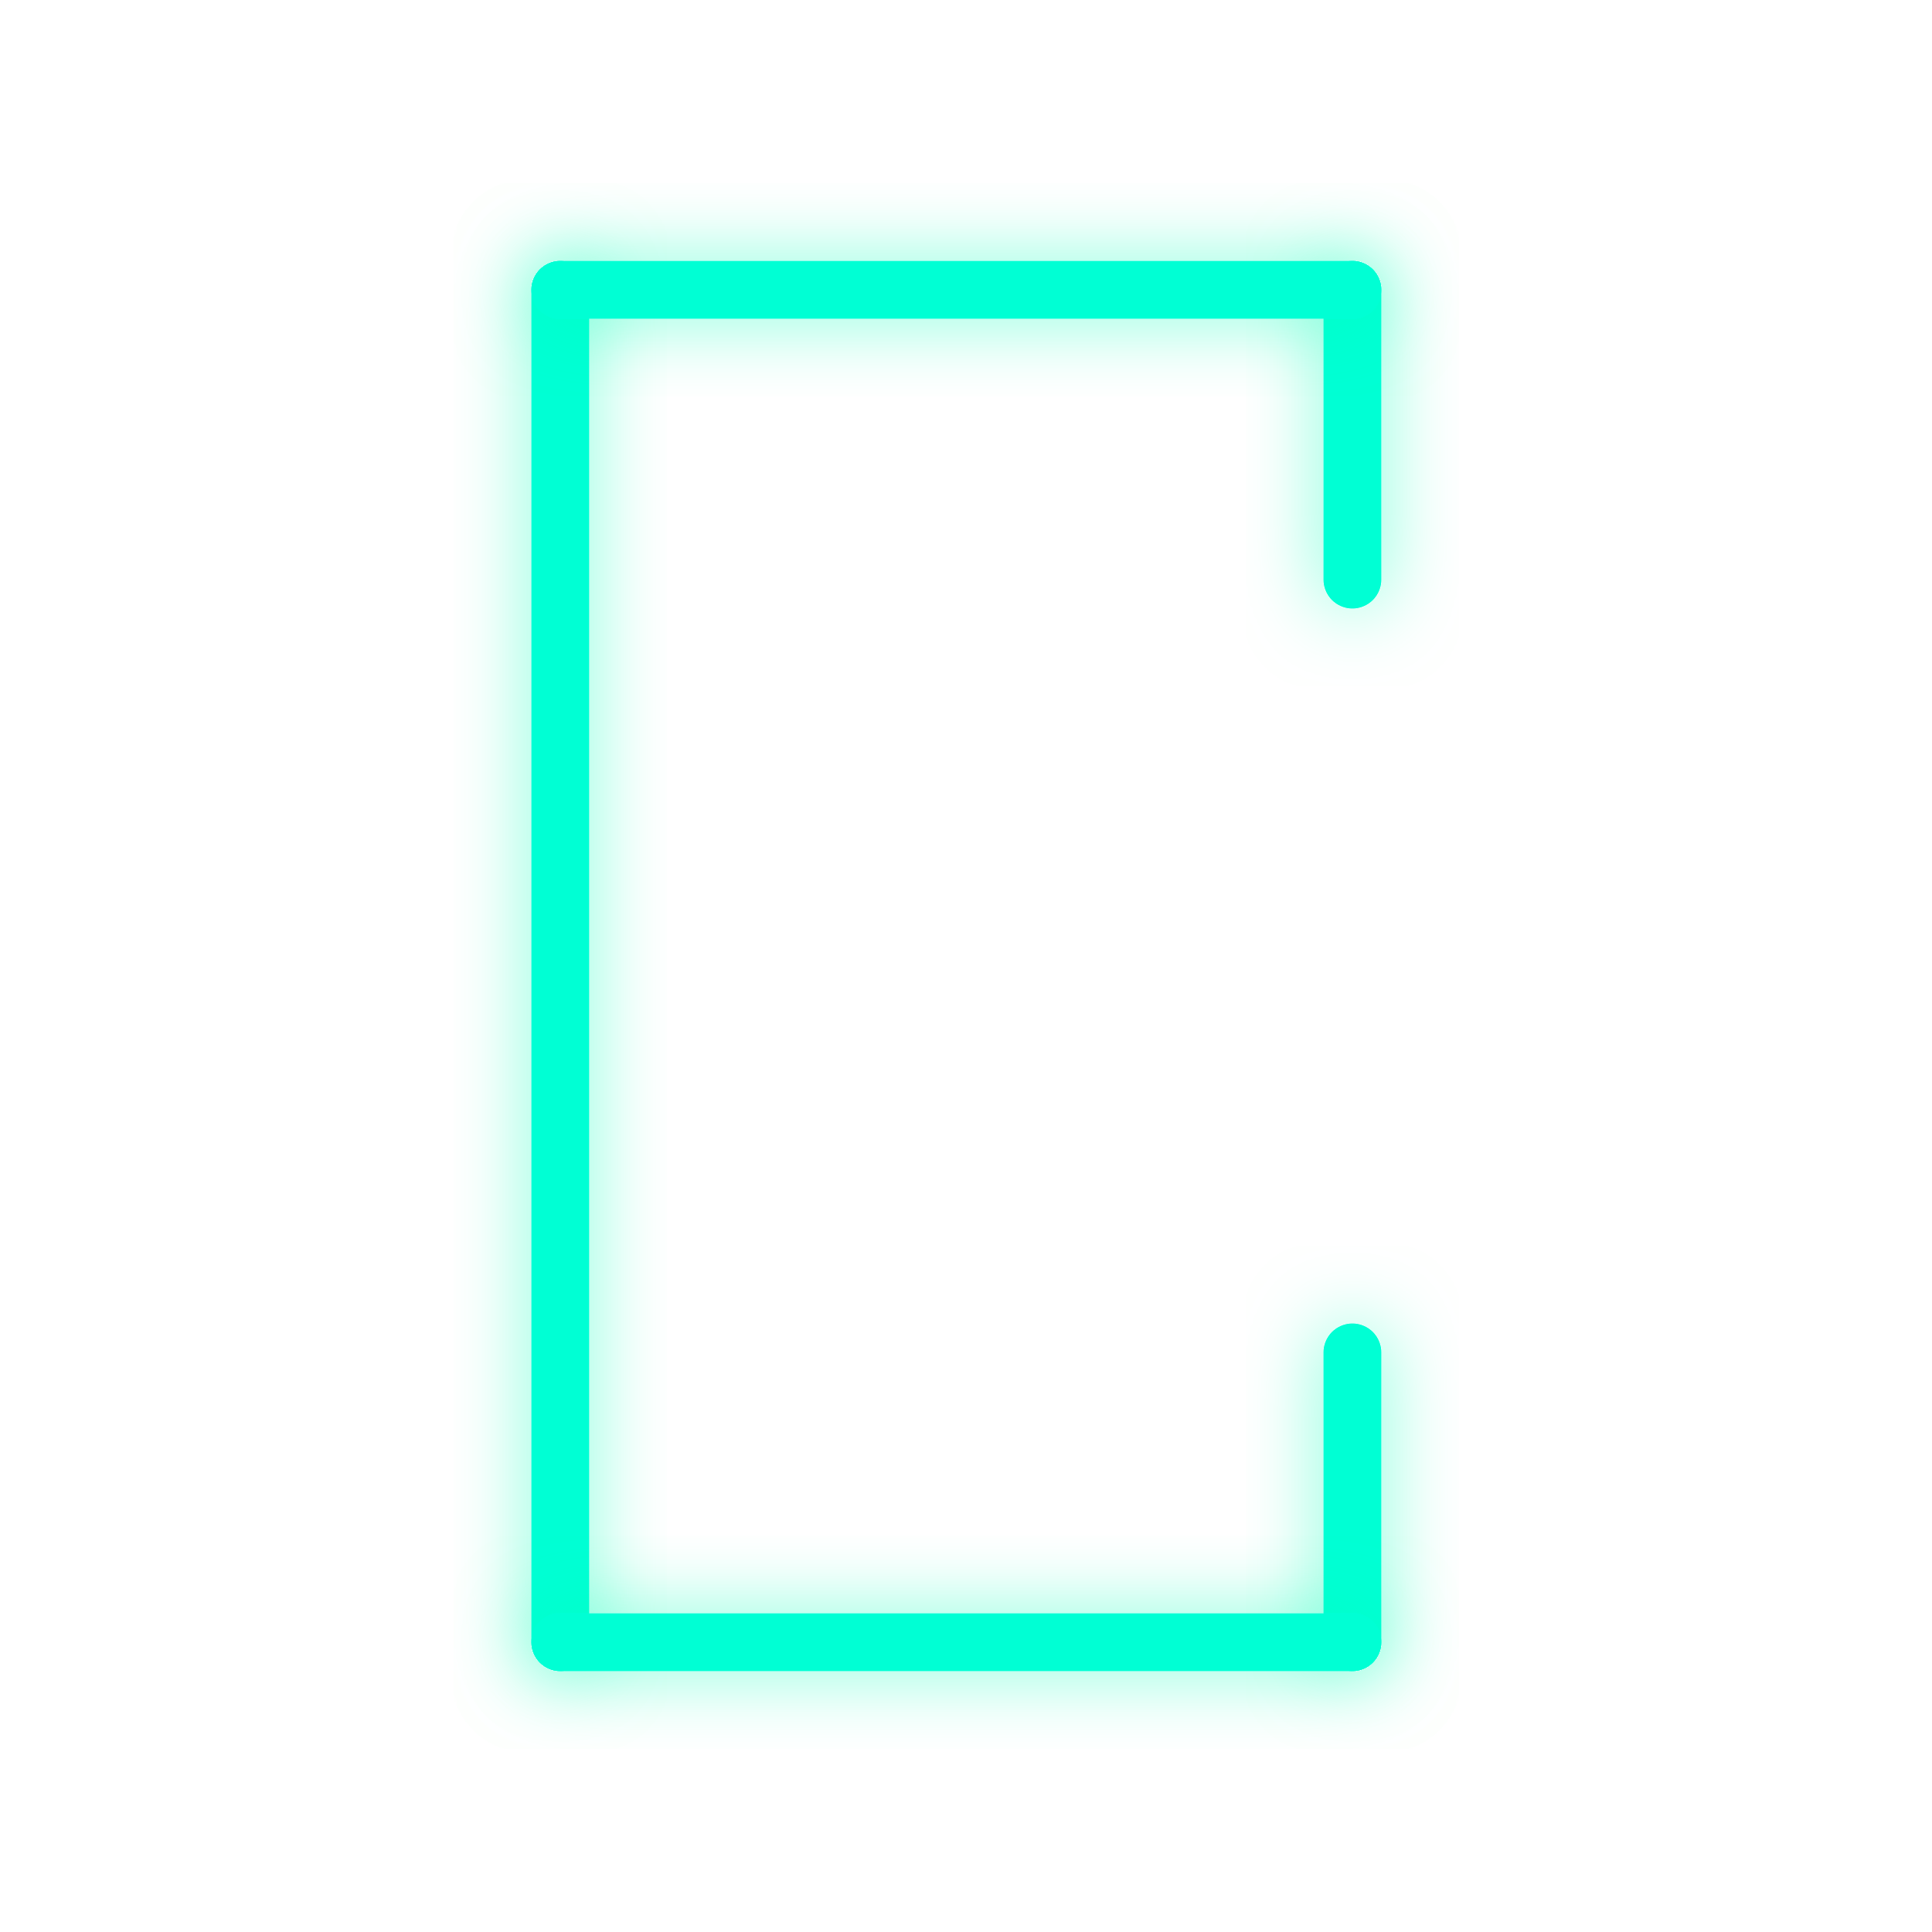
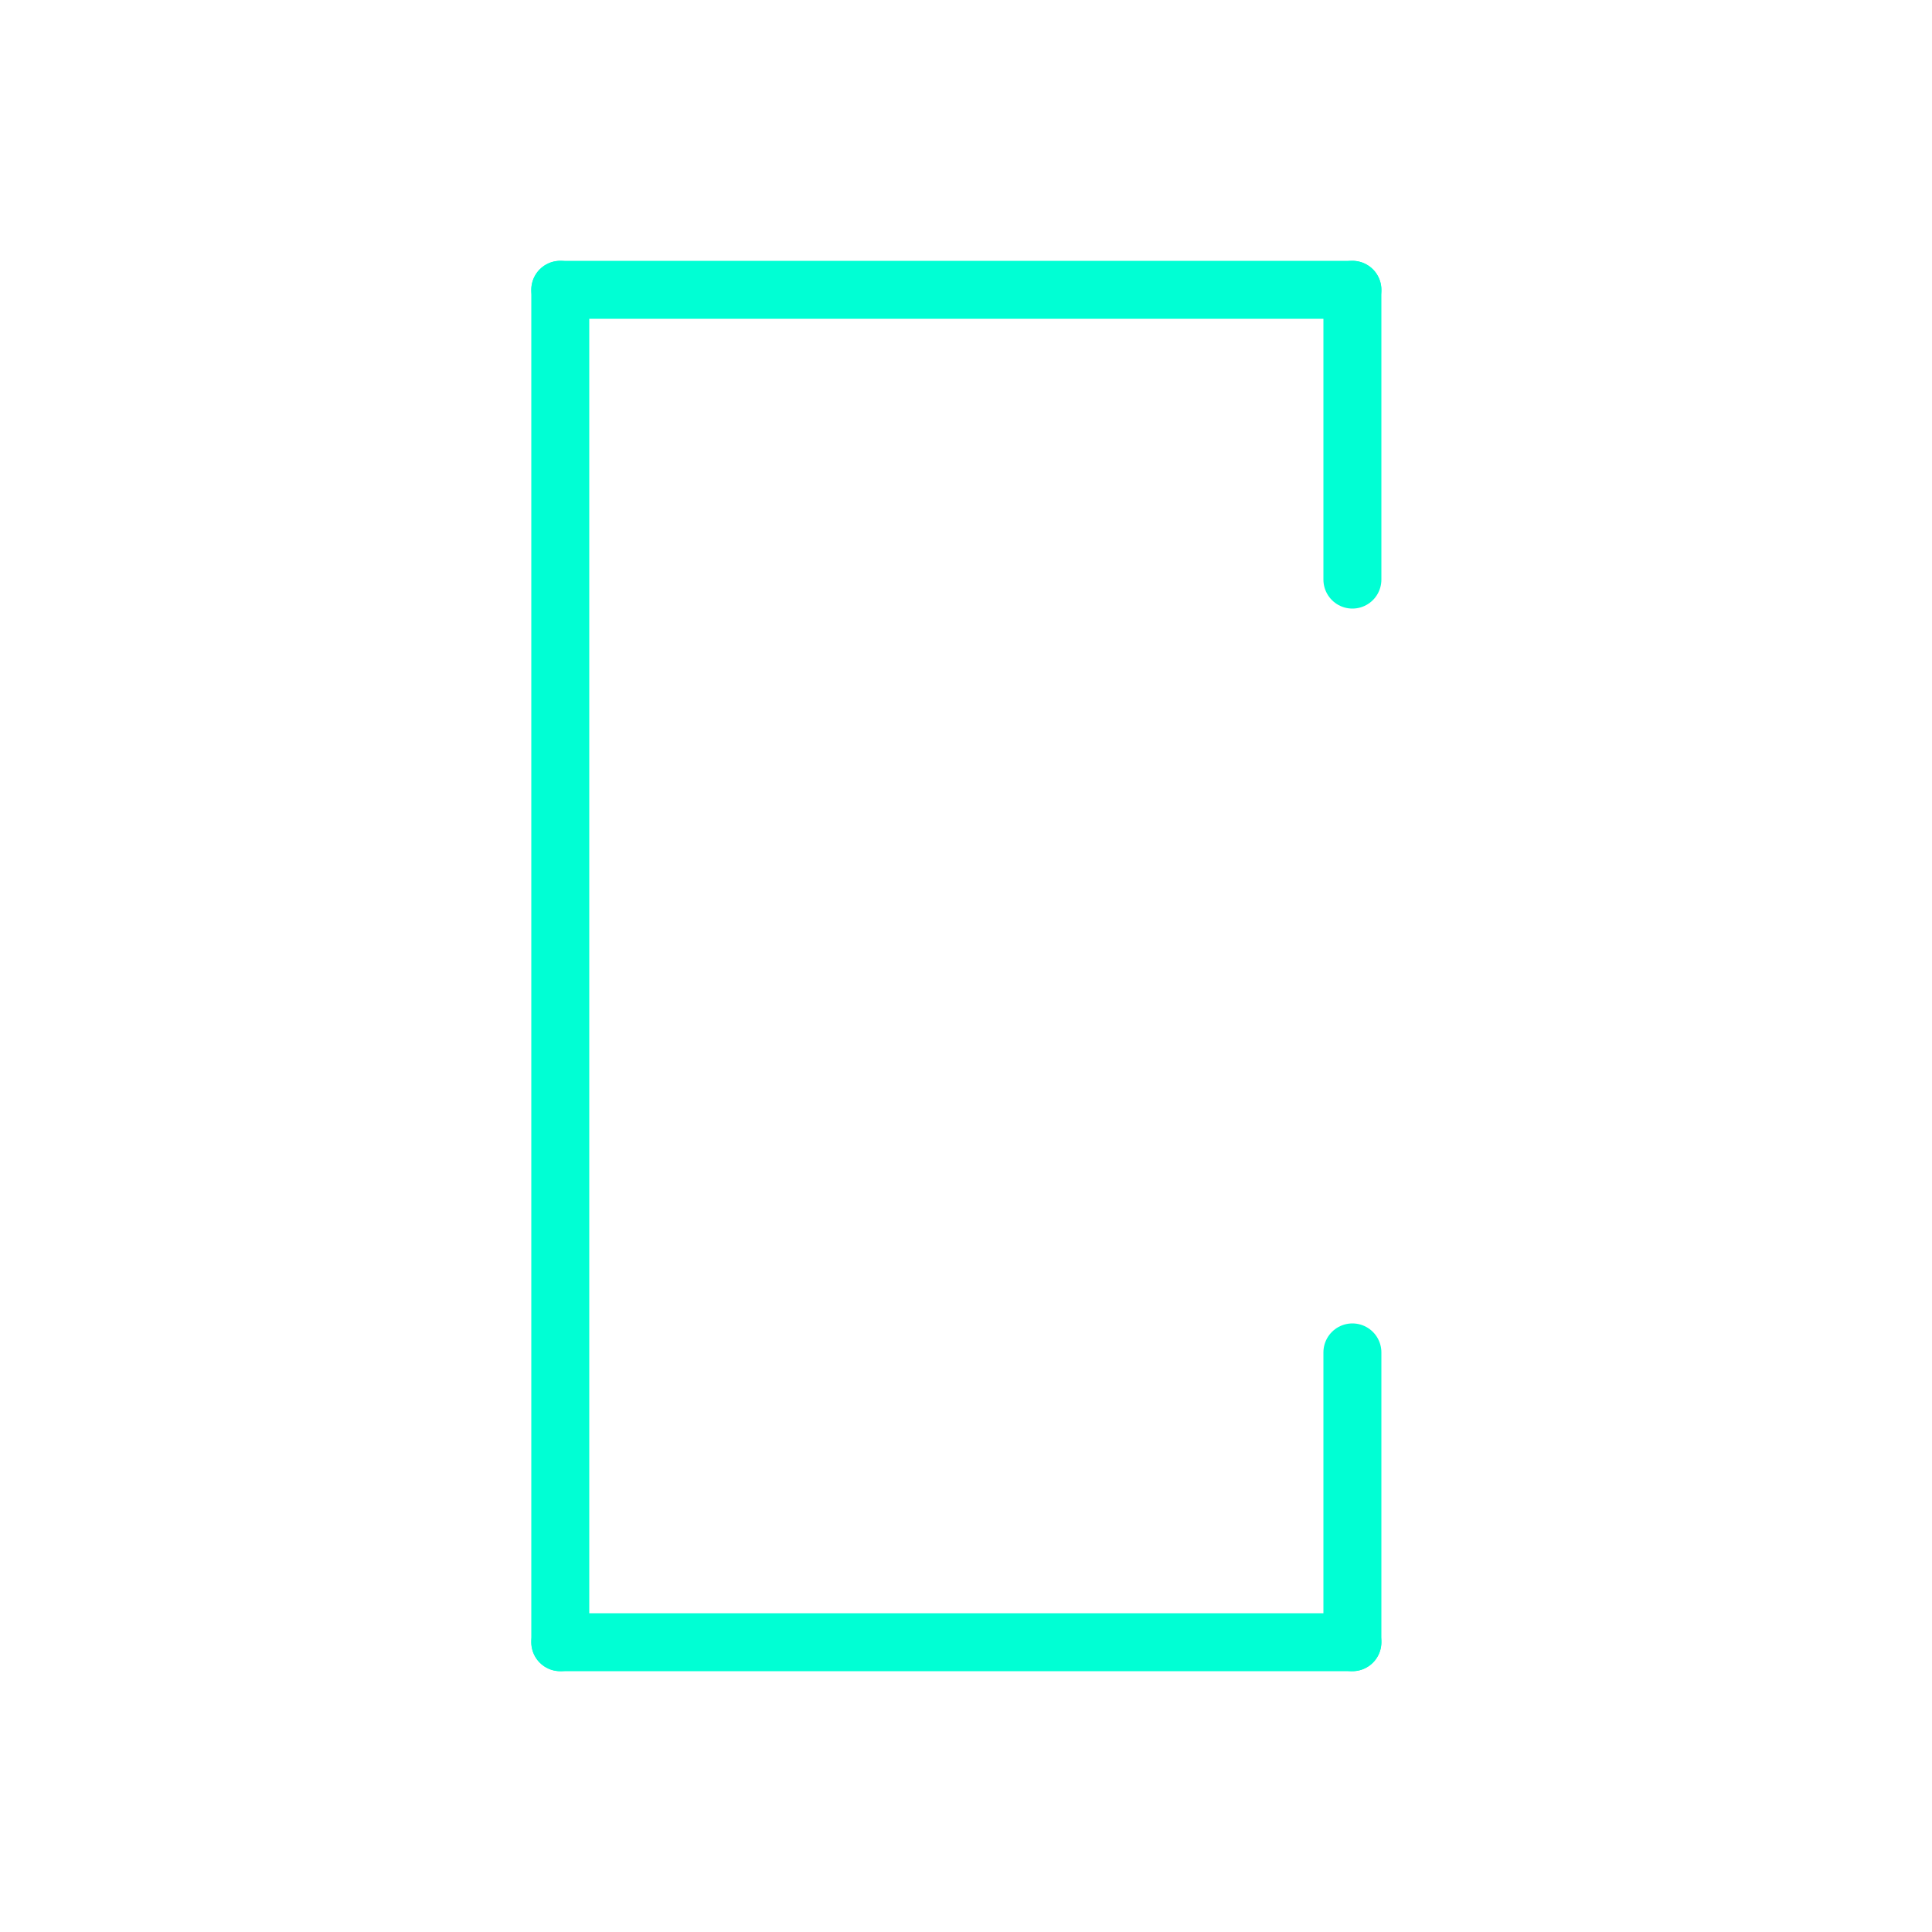
<svg xmlns="http://www.w3.org/2000/svg" width="100" height="100" viewBox="0 0 100 100" fill="none">
-   <g filter="url(#filter0_d_1416_467)">
-     <path d="M29 15L29 50L29 85" stroke="#00FFD4" stroke-width="3" stroke-linecap="round" />
-   </g>
-   <g filter="url(#filter1_d_1416_467)">
-     <path d="M70 15L70 30" stroke="#00FFD4" stroke-width="3" stroke-linecap="round" />
-   </g>
-   <g filter="url(#filter2_d_1416_467)">
-     <path d="M70 70L70 85" stroke="#00FFD4" stroke-width="3" stroke-linecap="round" />
-   </g>
-   <g filter="url(#filter3_d_1416_467)">
-     <path d="M70 15L29 15" stroke="#00FFD4" stroke-width="3" stroke-linecap="round" />
-   </g>
-   <g filter="url(#filter4_d_1416_467)">
-     <path d="M70 85H29" stroke="#00FFD4" stroke-width="3" stroke-linecap="round" />
-   </g>
-   <defs>
-     <filter id="filter0_d_1416_467" x="23.5" y="9.5" width="11" height="81" filterUnits="userSpaceOnUse" color-interpolation-filters="sRGB">
-       <feFlood flood-opacity="0" result="BackgroundImageFix" />
-       <feColorMatrix in="SourceAlpha" type="matrix" values="0 0 0 0 0 0 0 0 0 0 0 0 0 0 0 0 0 0 127 0" result="hardAlpha" />
-       <feOffset />
-       <feGaussianBlur stdDeviation="2" />
-       <feComposite in2="hardAlpha" operator="out" />
-       <feColorMatrix type="matrix" values="0 0 0 0 0 0 0 0 0 1 0 0 0 0 0.717 0 0 0 0.5 0" />
-       <feBlend mode="normal" in2="BackgroundImageFix" result="effect1_dropShadow_1416_467" />
-       <feBlend mode="normal" in="SourceGraphic" in2="effect1_dropShadow_1416_467" result="shape" />
-     </filter>
-     <filter id="filter1_d_1416_467" x="64.5" y="9.5" width="11" height="26" filterUnits="userSpaceOnUse" color-interpolation-filters="sRGB">
-       <feFlood flood-opacity="0" result="BackgroundImageFix" />
-       <feColorMatrix in="SourceAlpha" type="matrix" values="0 0 0 0 0 0 0 0 0 0 0 0 0 0 0 0 0 0 127 0" result="hardAlpha" />
-       <feOffset />
-       <feGaussianBlur stdDeviation="2" />
-       <feComposite in2="hardAlpha" operator="out" />
-       <feColorMatrix type="matrix" values="0 0 0 0 0 0 0 0 0 1 0 0 0 0 0.717 0 0 0 0.5 0" />
-       <feBlend mode="normal" in2="BackgroundImageFix" result="effect1_dropShadow_1416_467" />
-       <feBlend mode="normal" in="SourceGraphic" in2="effect1_dropShadow_1416_467" result="shape" />
-     </filter>
-     <filter id="filter2_d_1416_467" x="64.5" y="64.5" width="11" height="26" filterUnits="userSpaceOnUse" color-interpolation-filters="sRGB">
-       <feFlood flood-opacity="0" result="BackgroundImageFix" />
-       <feColorMatrix in="SourceAlpha" type="matrix" values="0 0 0 0 0 0 0 0 0 0 0 0 0 0 0 0 0 0 127 0" result="hardAlpha" />
-       <feOffset />
-       <feGaussianBlur stdDeviation="2" />
-       <feComposite in2="hardAlpha" operator="out" />
-       <feColorMatrix type="matrix" values="0 0 0 0 0 0 0 0 0 1 0 0 0 0 0.717 0 0 0 0.5 0" />
-       <feBlend mode="normal" in2="BackgroundImageFix" result="effect1_dropShadow_1416_467" />
-       <feBlend mode="normal" in="SourceGraphic" in2="effect1_dropShadow_1416_467" result="shape" />
-     </filter>
-     <filter id="filter3_d_1416_467" x="23.5" y="9.5" width="52" height="11" filterUnits="userSpaceOnUse" color-interpolation-filters="sRGB">
-       <feFlood flood-opacity="0" result="BackgroundImageFix" />
-       <feColorMatrix in="SourceAlpha" type="matrix" values="0 0 0 0 0 0 0 0 0 0 0 0 0 0 0 0 0 0 127 0" result="hardAlpha" />
-       <feOffset />
-       <feGaussianBlur stdDeviation="2" />
-       <feComposite in2="hardAlpha" operator="out" />
-       <feColorMatrix type="matrix" values="0 0 0 0 0 0 0 0 0 1 0 0 0 0 0.717 0 0 0 0.5 0" />
-       <feBlend mode="normal" in2="BackgroundImageFix" result="effect1_dropShadow_1416_467" />
-       <feBlend mode="normal" in="SourceGraphic" in2="effect1_dropShadow_1416_467" result="shape" />
-     </filter>
-     <filter id="filter4_d_1416_467" x="23.5" y="79.5" width="52" height="11" filterUnits="userSpaceOnUse" color-interpolation-filters="sRGB">
-       <feFlood flood-opacity="0" result="BackgroundImageFix" />
-       <feColorMatrix in="SourceAlpha" type="matrix" values="0 0 0 0 0 0 0 0 0 0 0 0 0 0 0 0 0 0 127 0" result="hardAlpha" />
-       <feOffset />
-       <feGaussianBlur stdDeviation="2" />
-       <feComposite in2="hardAlpha" operator="out" />
-       <feColorMatrix type="matrix" values="0 0 0 0 0 0 0 0 0 1 0 0 0 0 0.717 0 0 0 0.5 0" />
-       <feBlend mode="normal" in2="BackgroundImageFix" result="effect1_dropShadow_1416_467" />
-       <feBlend mode="normal" in="SourceGraphic" in2="effect1_dropShadow_1416_467" result="shape" />
-     </filter>
-   </defs>
+   <path d="M29 15L29 50L29 85" stroke="#00FFD4" stroke-width="3" stroke-linecap="round" />
+   <path d="M70 15L70 30" stroke="#00FFD4" stroke-width="3" stroke-linecap="round" />
+   <path d="M70 70L70 85" stroke="#00FFD4" stroke-width="3" stroke-linecap="round" />
+   <path d="M70 15L29 15" stroke="#00FFD4" stroke-width="3" stroke-linecap="round" />
+   <path d="M70 85H29" stroke="#00FFD4" stroke-width="3" stroke-linecap="round" />
</svg>
